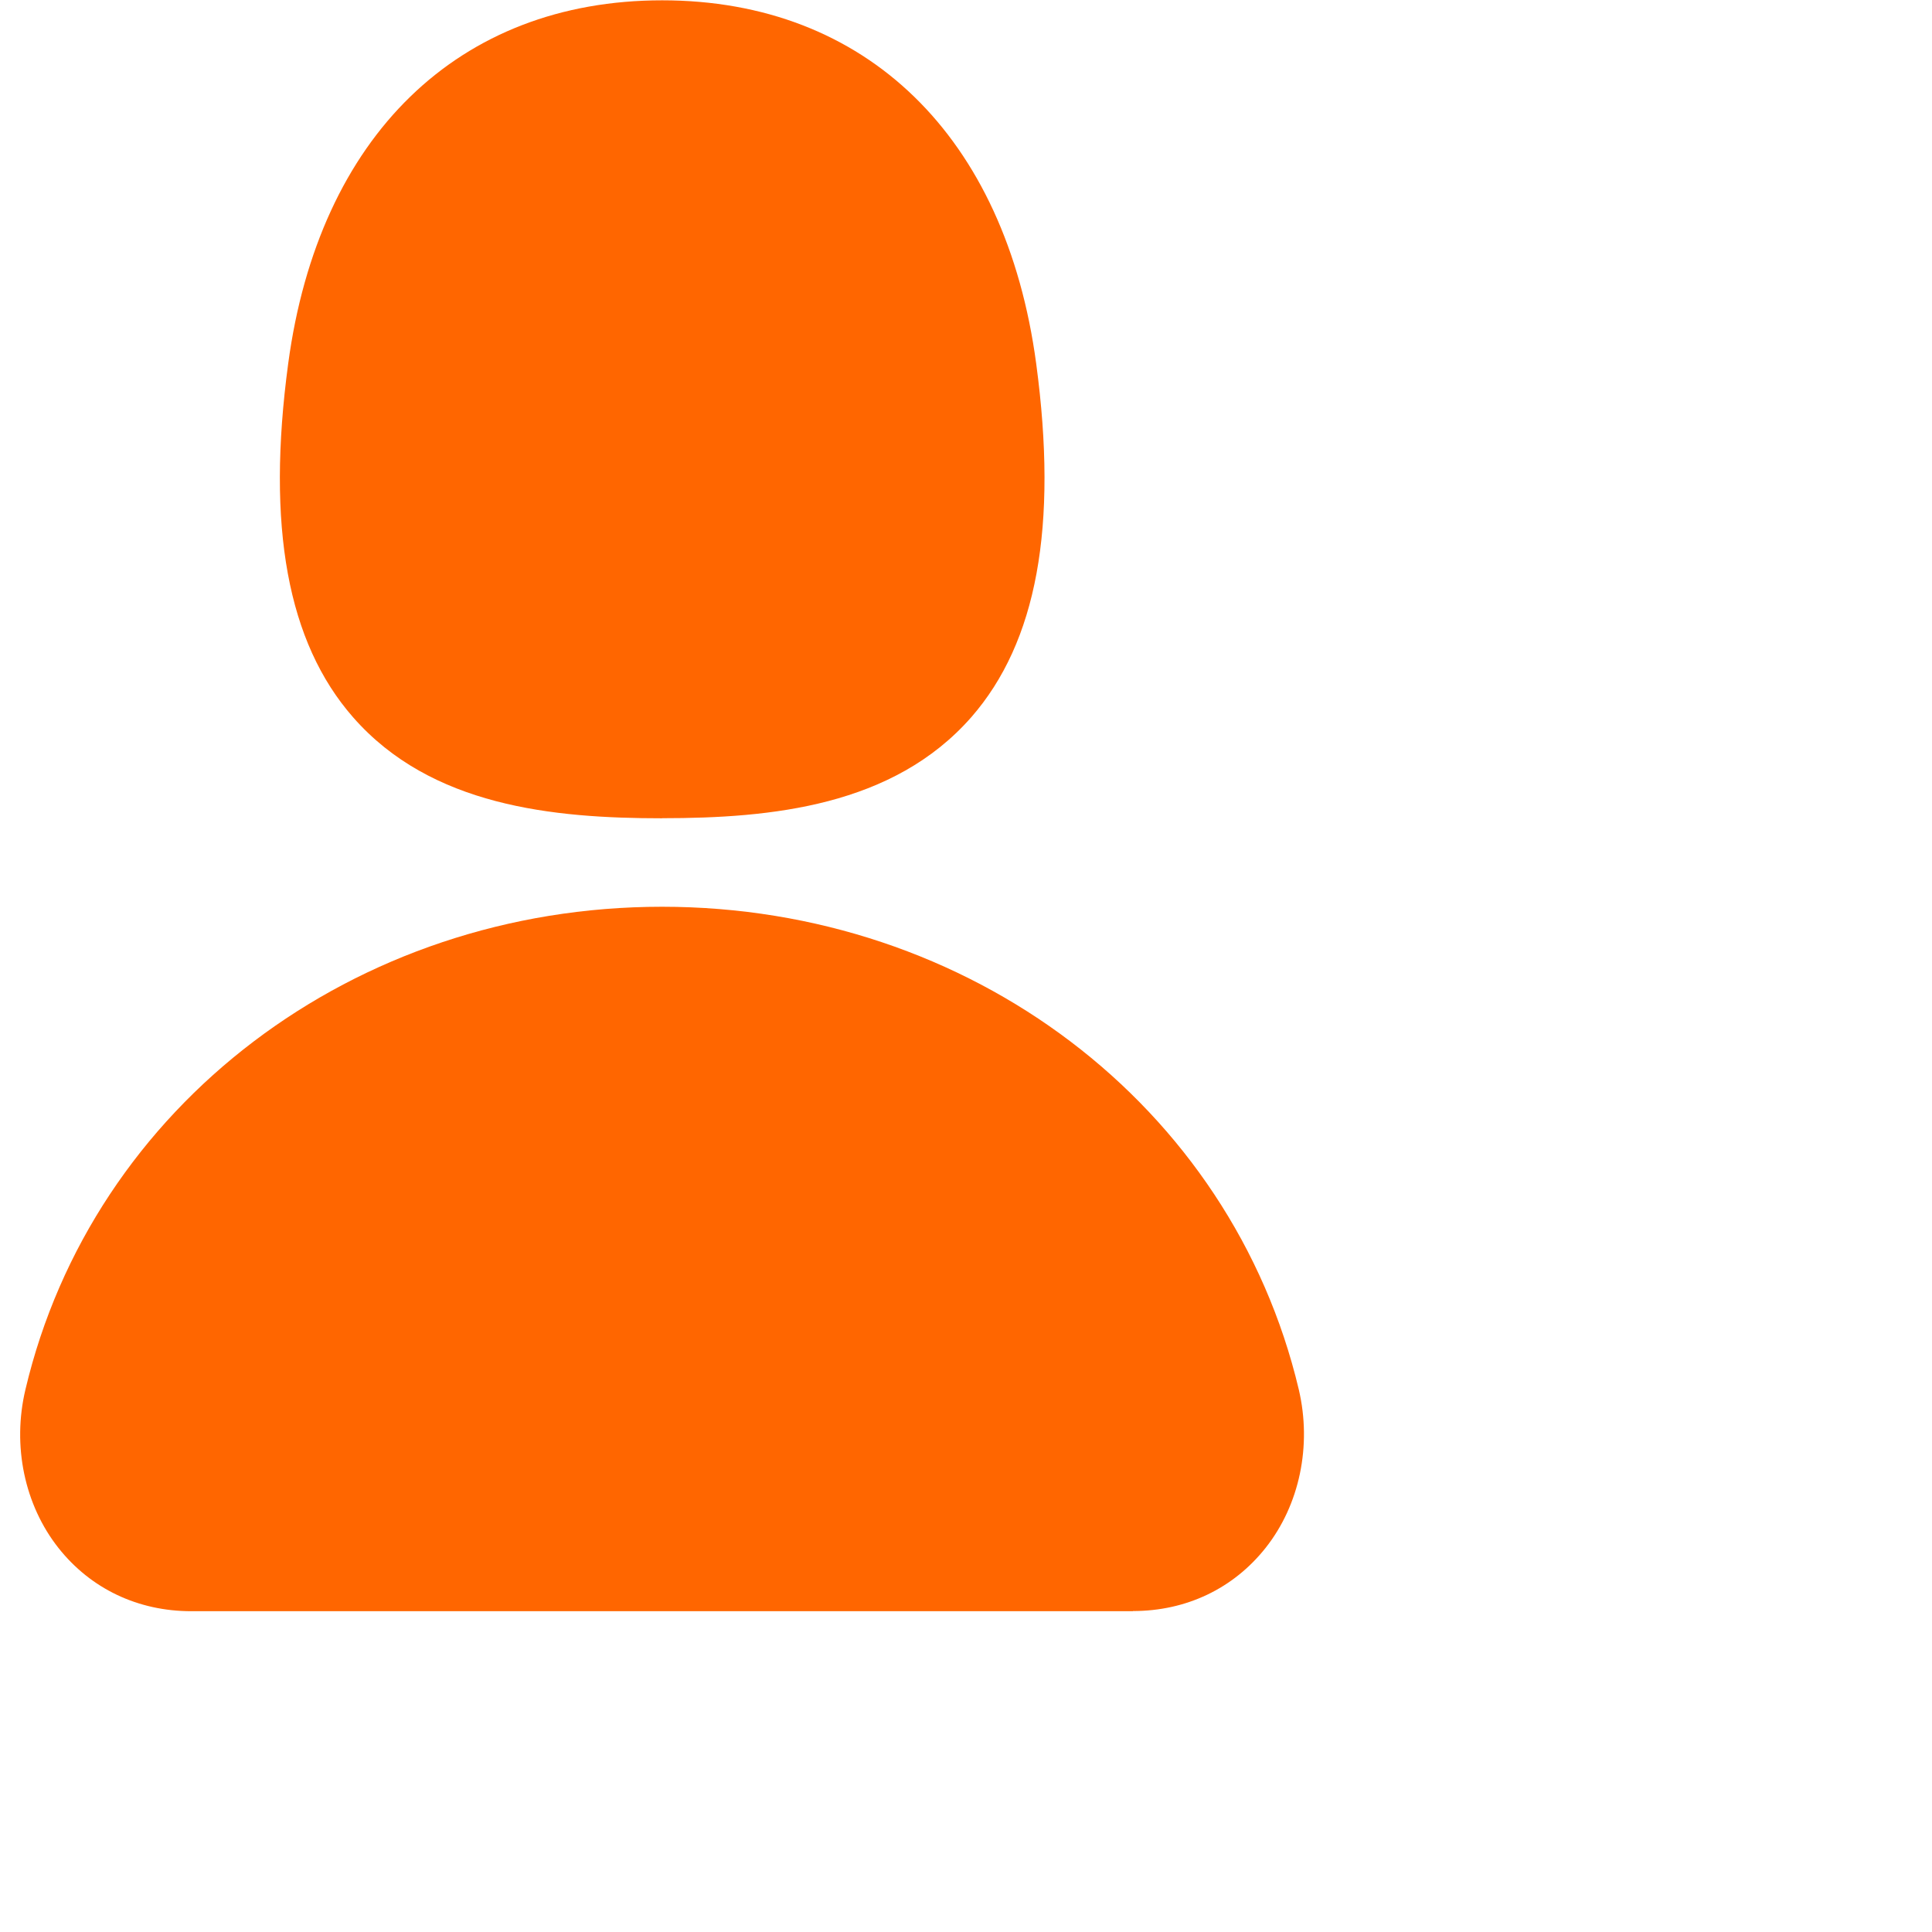
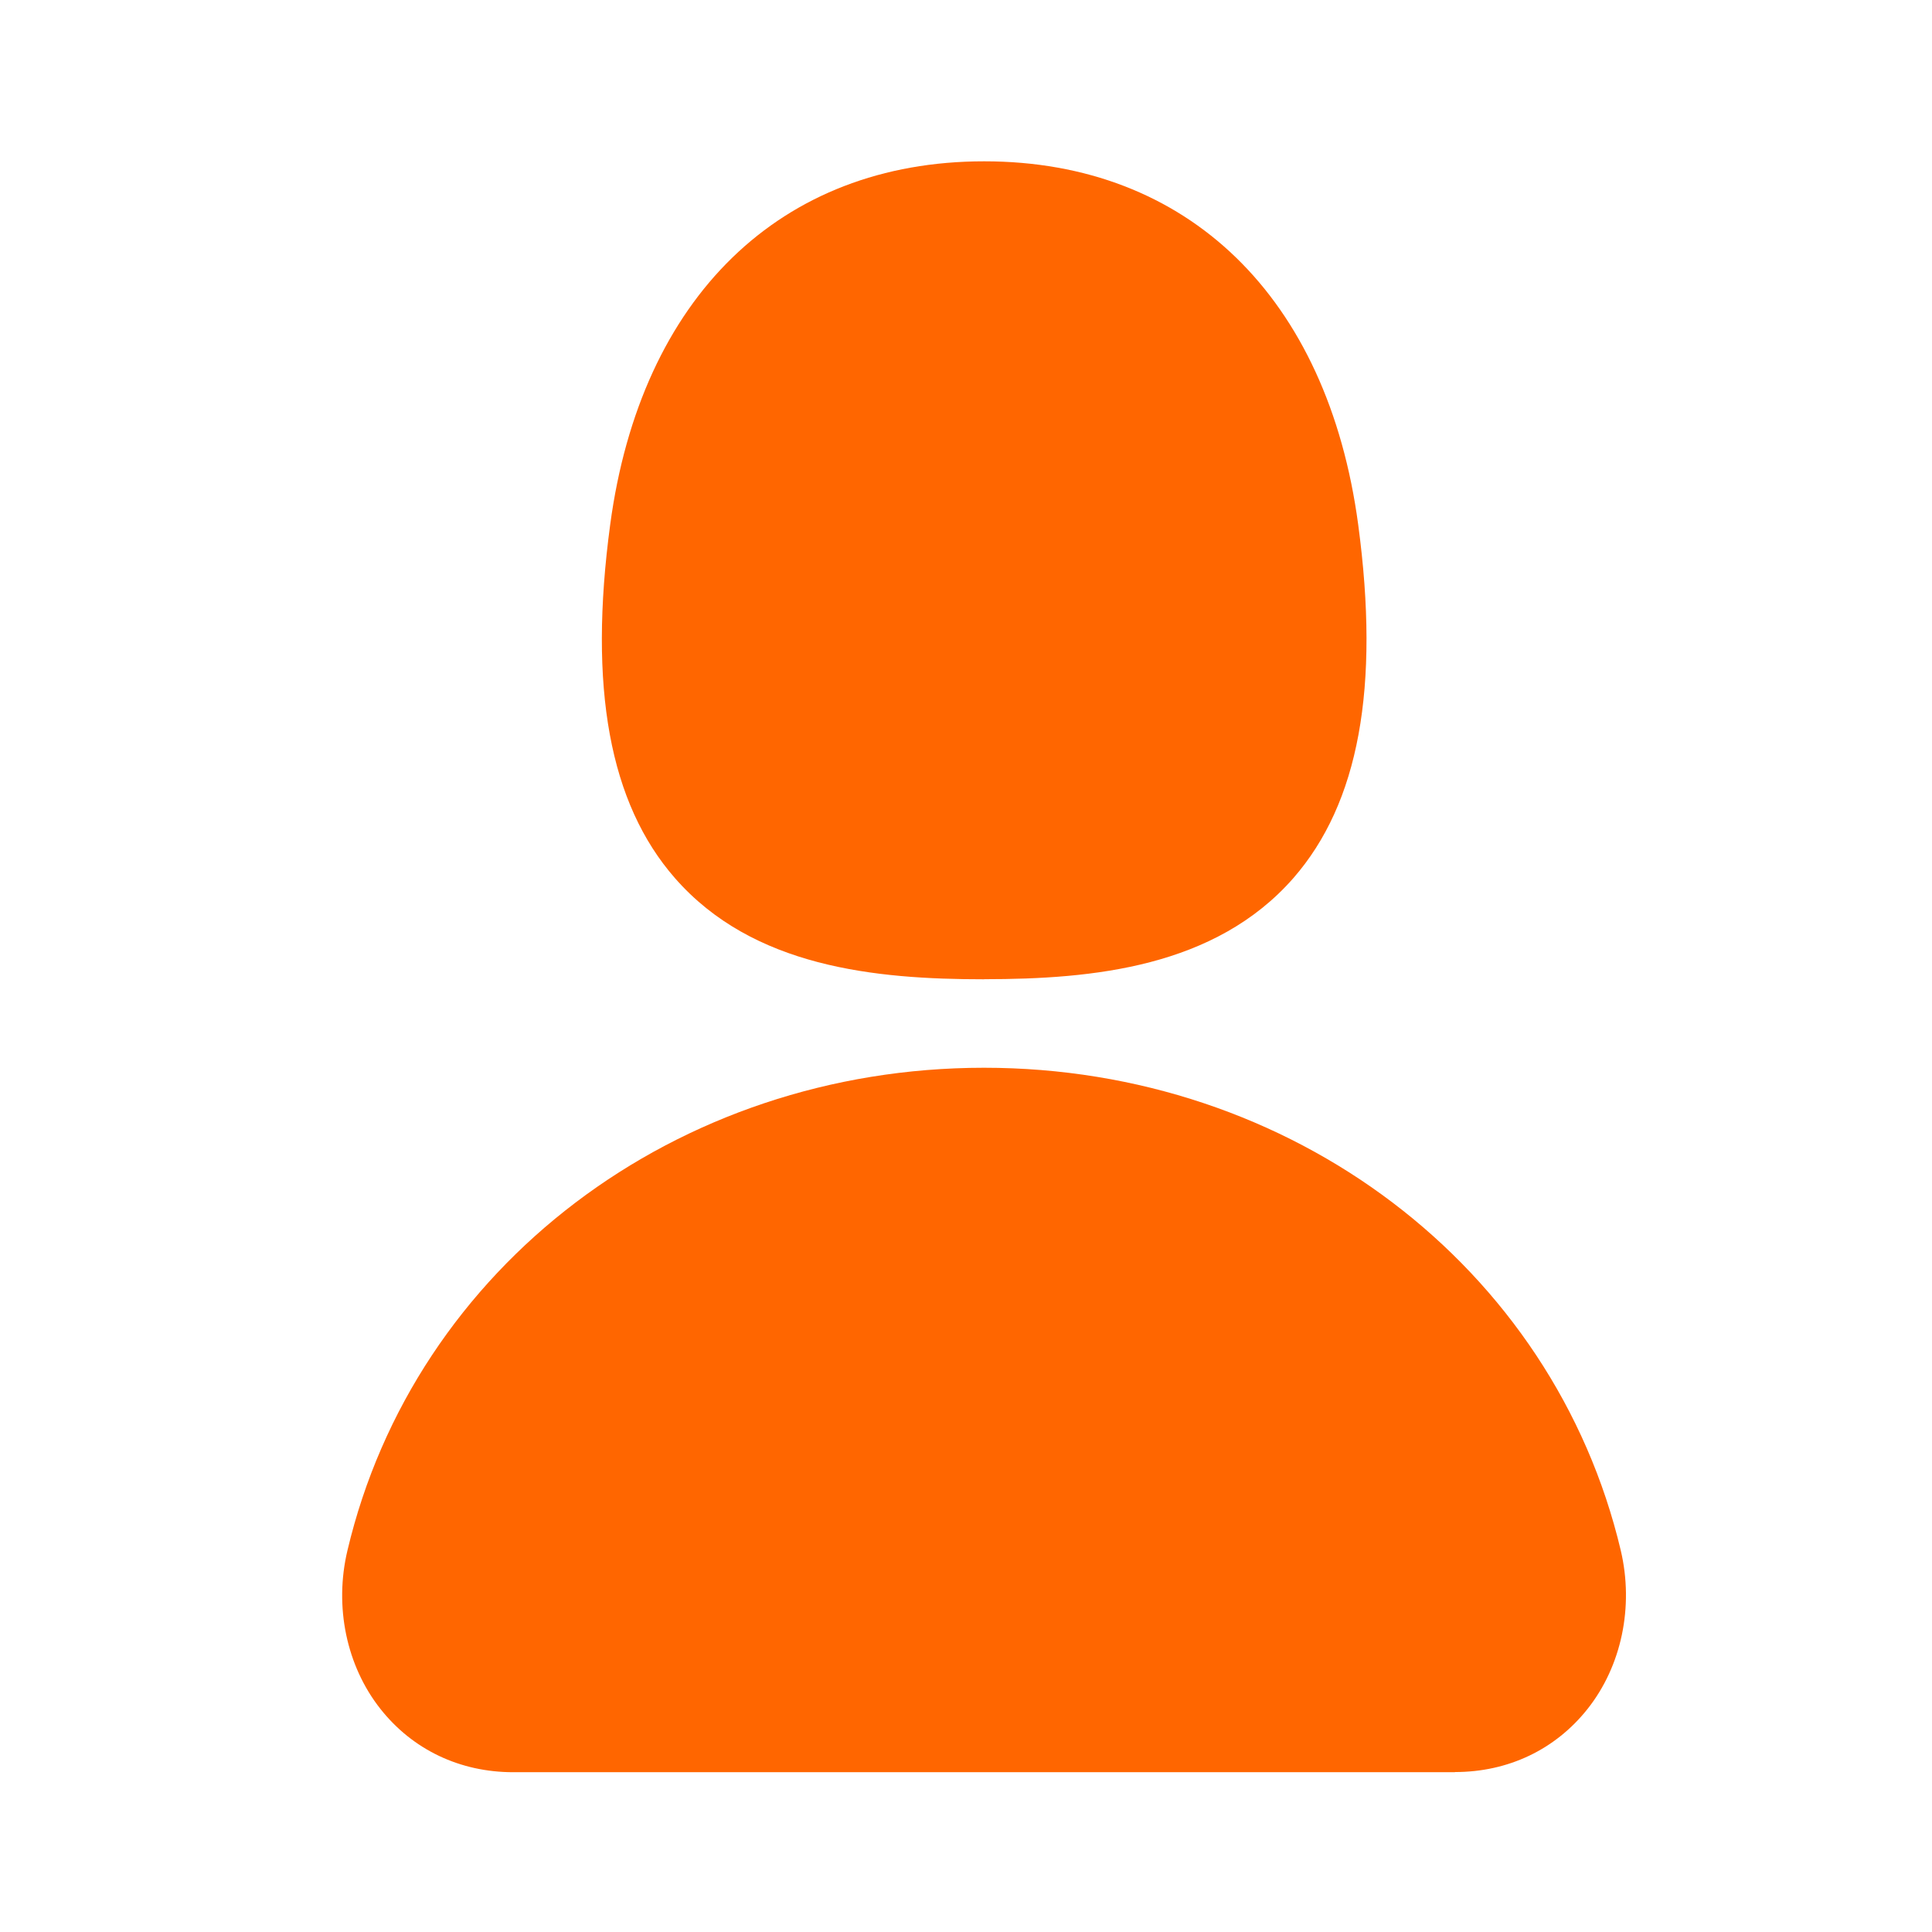
<svg xmlns="http://www.w3.org/2000/svg" width="24" height="24" viewBox="0 0 24 24" fill="none">
-   <path d="M8.225 10.165C6.869 10.165 5.353 10.015 4.385 8.909C3.571 7.979 3.308 6.541 3.58 4.517C3.96 1.691 5.696 0.004 8.226 0.004C10.756 0.004 12.493 1.691 12.872 4.517C13.144 6.541 12.88 7.977 12.066 8.909C11.096 10.015 9.581 10.164 8.226 10.164L8.225 10.165ZM14.074 20.015H2.376C1.713 20.015 1.126 19.735 0.726 19.229C0.304 18.695 0.15 17.959 0.316 17.261C1.15 13.731 4.402 11.264 8.224 11.264C12.046 11.264 15.298 13.73 16.134 17.261C16.298 17.959 16.144 18.695 15.722 19.228C15.322 19.733 14.737 20.013 14.074 20.013V20.015Z" fill="#FF6600" />
+   <path d="M12.225 12.165C10.869 12.165 9.353 12.015 8.385 10.909C7.571 9.979 7.308 8.541 7.58 6.517C7.96 3.691 9.696 2.004 12.226 2.004C14.756 2.004 16.493 3.691 16.872 6.517C17.144 8.541 16.88 9.977 16.066 10.909C15.096 12.015 13.581 12.164 12.226 12.164L12.225 12.165ZM18.074 22.015H6.376C5.713 22.015 5.126 21.735 4.726 21.229C4.304 20.695 4.15 19.959 4.316 19.261C5.15 15.731 8.402 13.264 12.224 13.264C16.046 13.264 19.298 15.73 20.134 19.261C20.298 19.959 20.144 20.695 19.722 21.228C19.322 21.733 18.737 22.013 18.074 22.013V22.015Z" fill="#FF6600" />
</svg>
